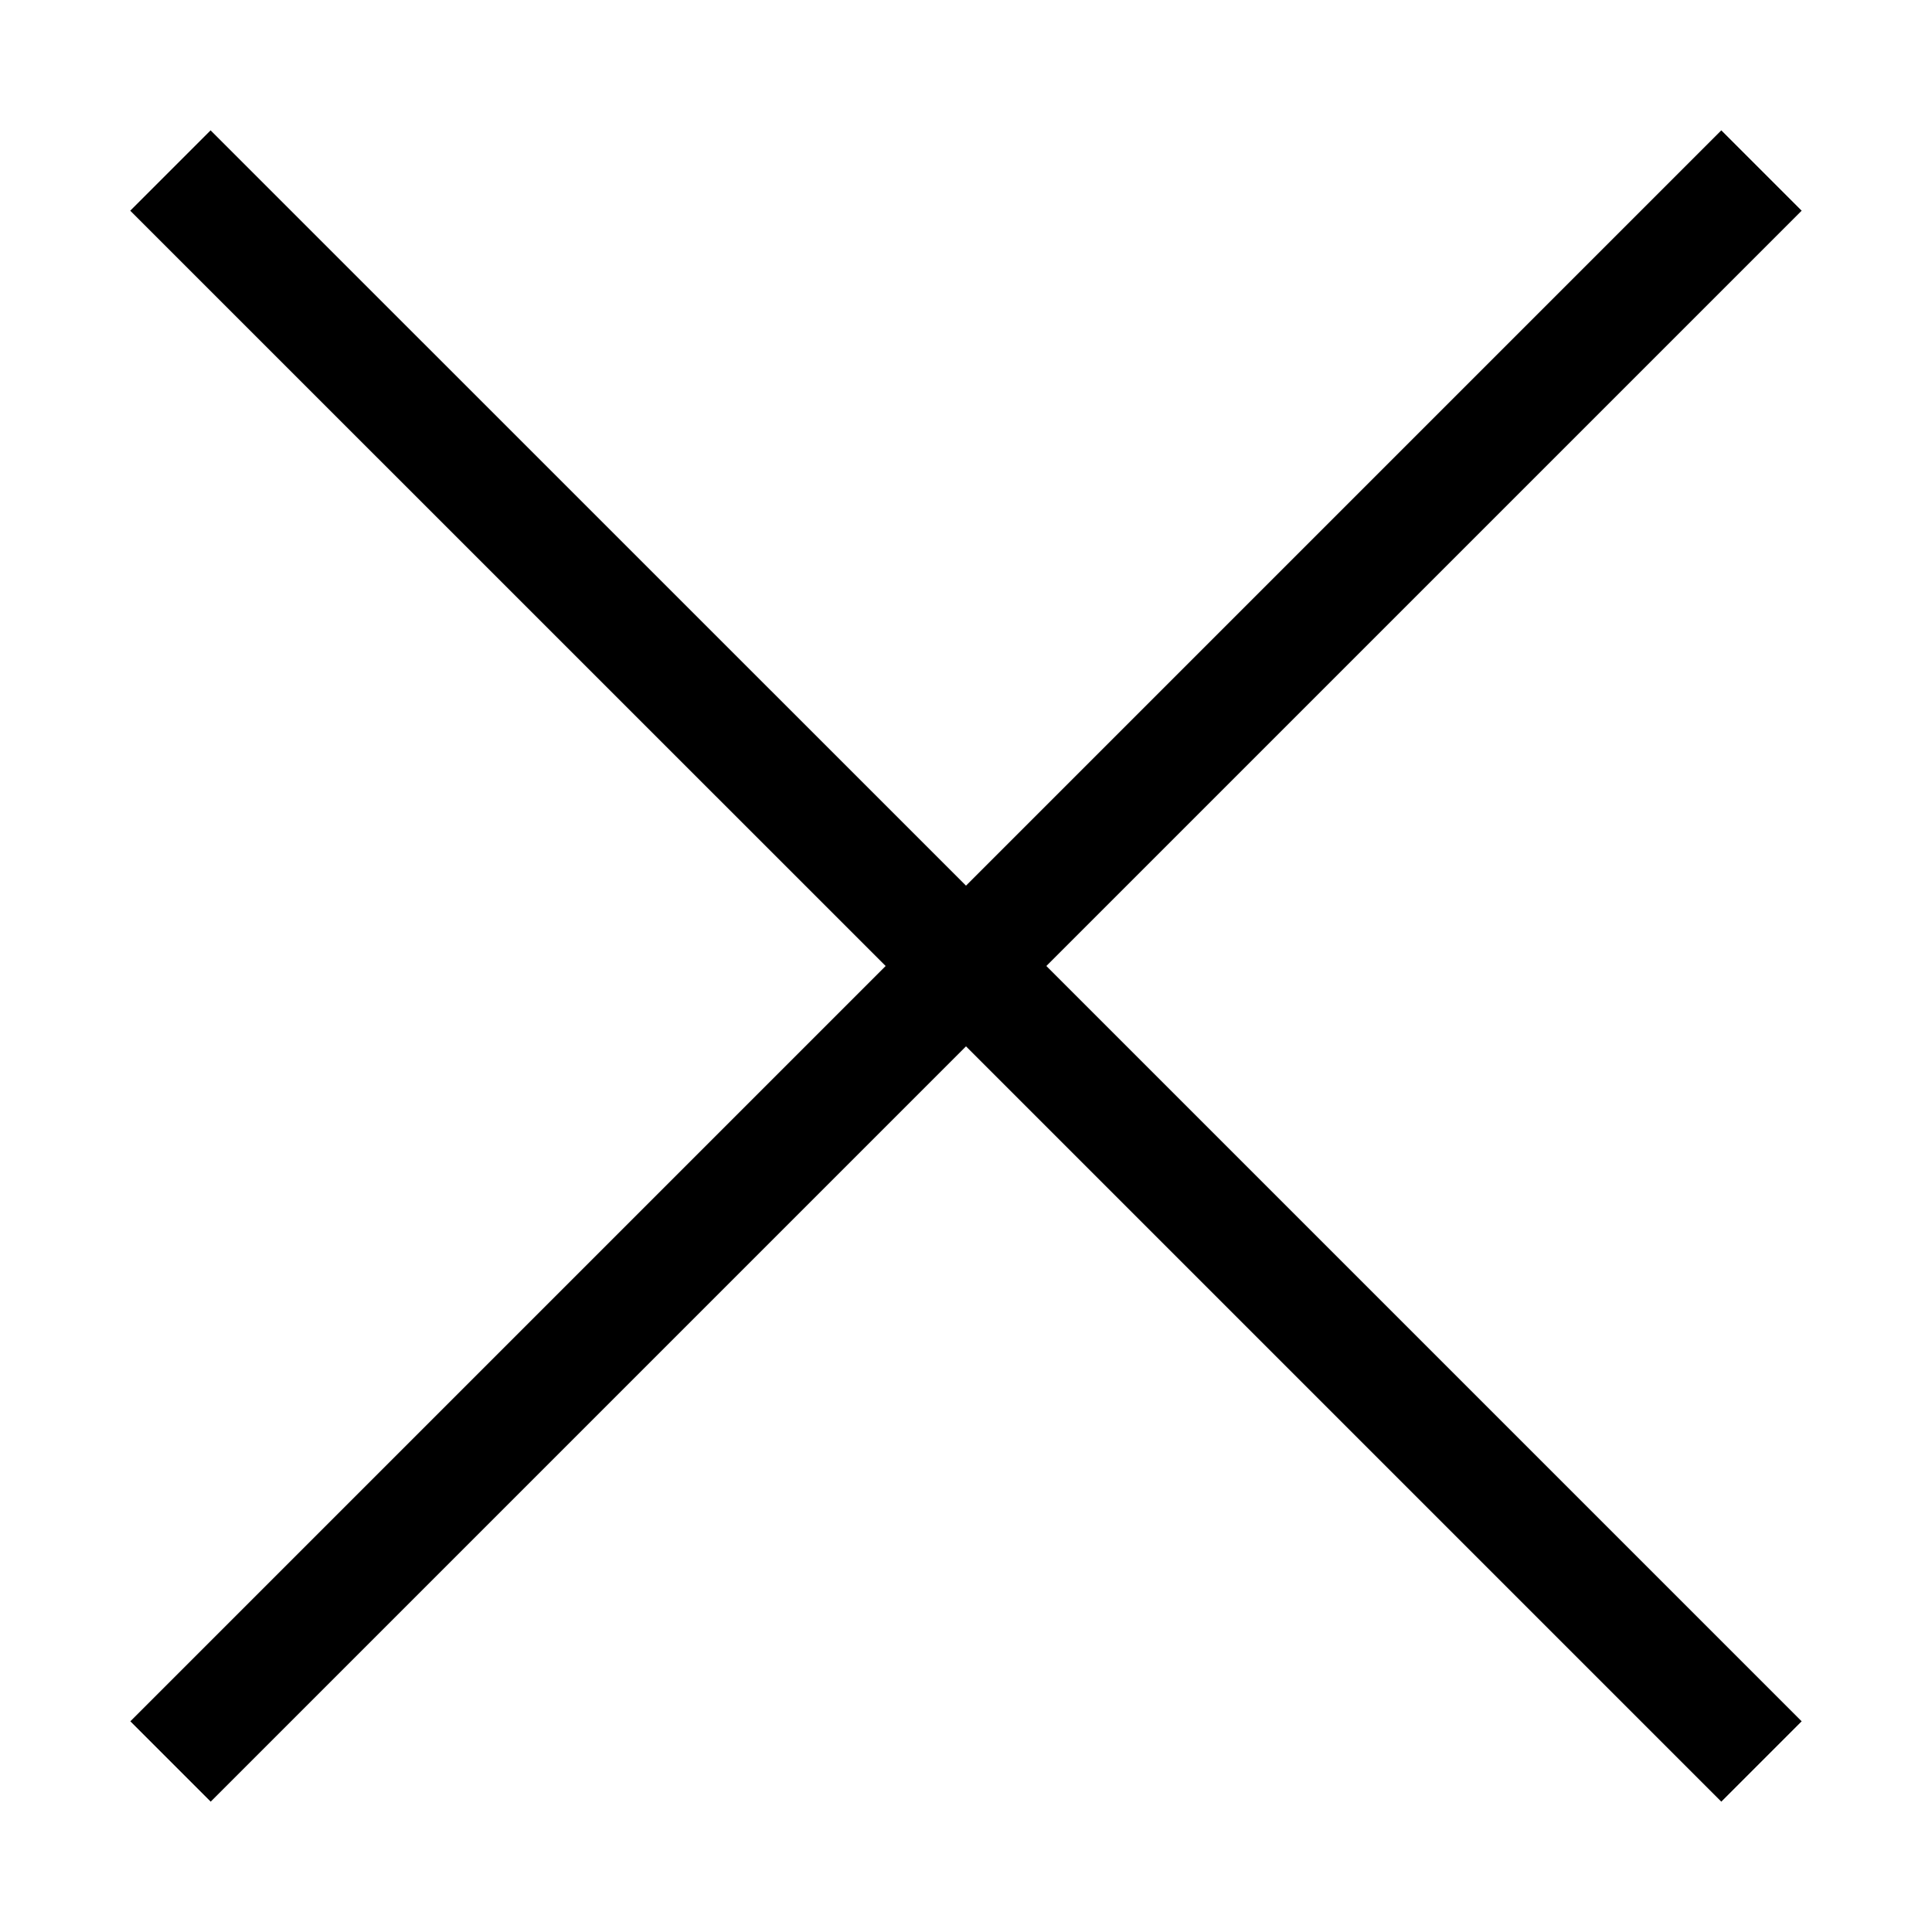
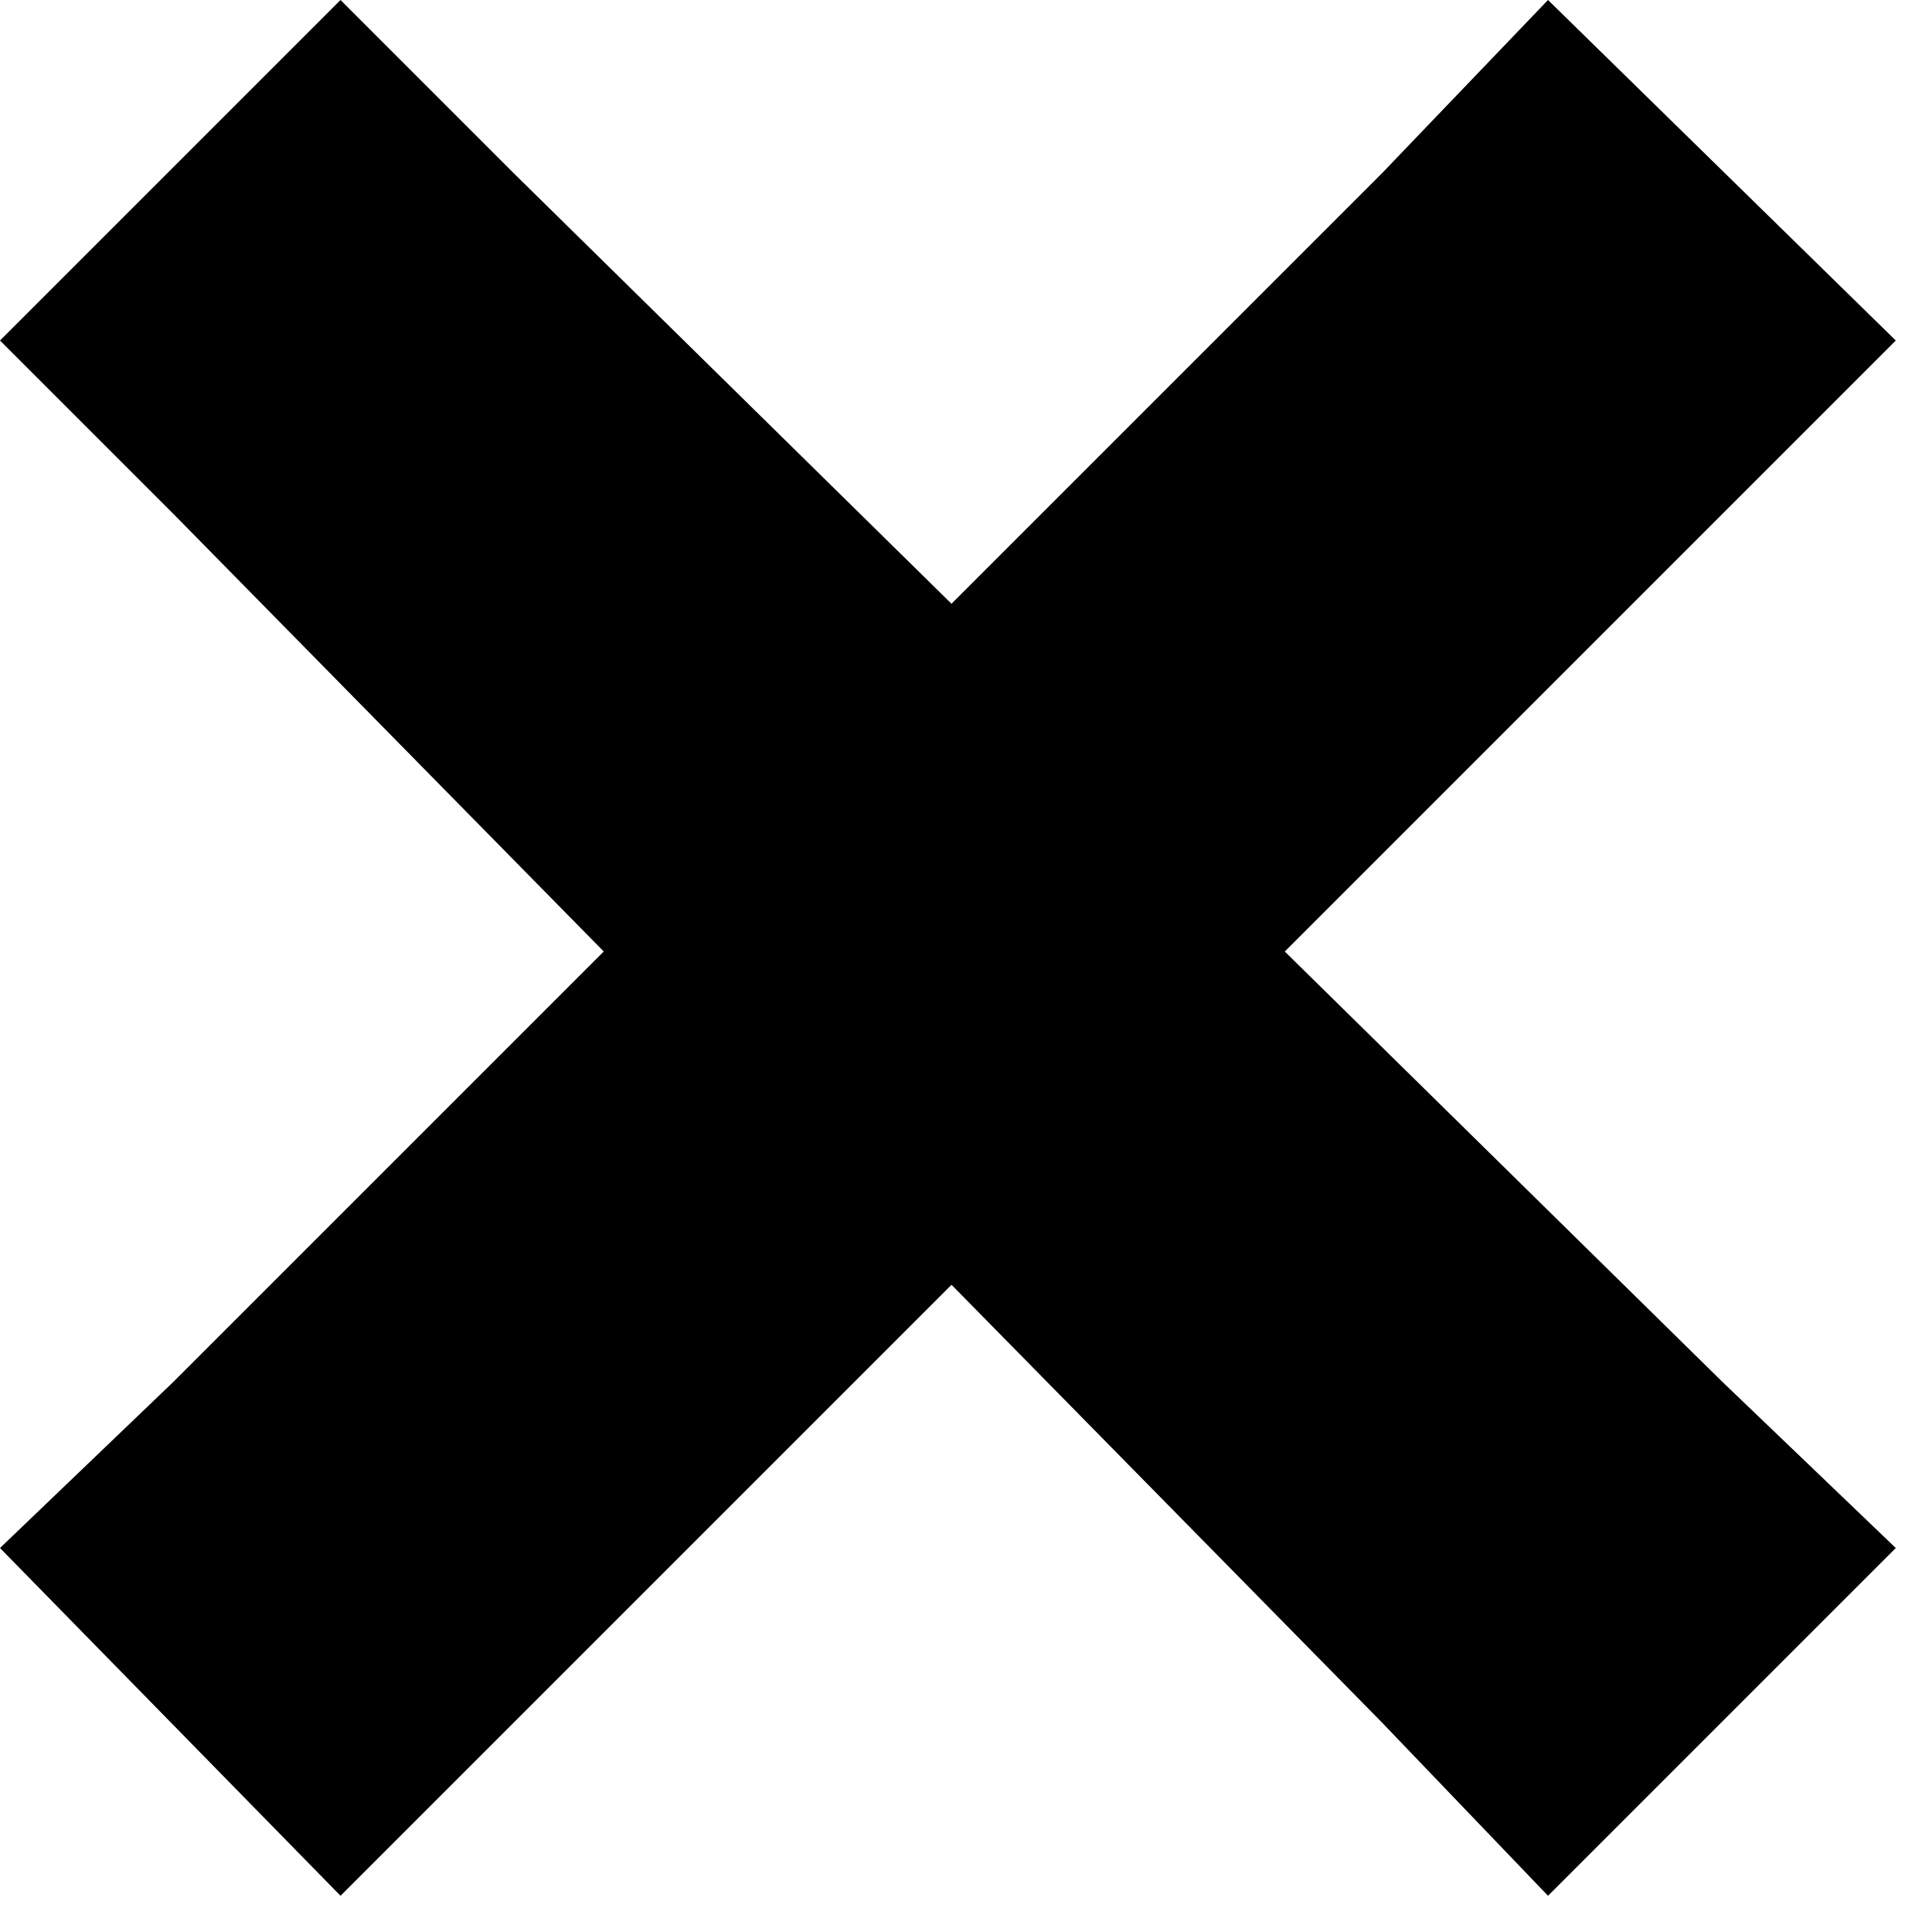
- <svg xmlns="http://www.w3.org/2000/svg" version="1.1" width="17" height="17" viewBox="0 0 17 17">
-   <g>
- </g>
-   <path d="M9.207 8.5l6.646 6.646-0.707 0.707-6.646-6.646-6.646 6.646-0.707-0.707 6.646-6.646-6.647-6.646 0.707-0.707 6.647 6.646 6.646-6.646 0.707 0.707-6.646 6.646z" fill="#000000" />
+ <svg xmlns="http://www.w3.org/2000/svg" width="8" height="8" viewBox="0 0 8 8">
+   <path d="M1.41 0l-1.41 1.41.72.72 1.78 1.81-1.78 1.78-.72.69 1.41 1.44.72-.72 1.81-1.81 1.78 1.81.69.72 1.44-1.44-.72-.69-1.81-1.78 1.81-1.81.72-.72-1.44-1.41-.69.72-1.78 1.78-1.81-1.78-.72-.72z" />
</svg>
